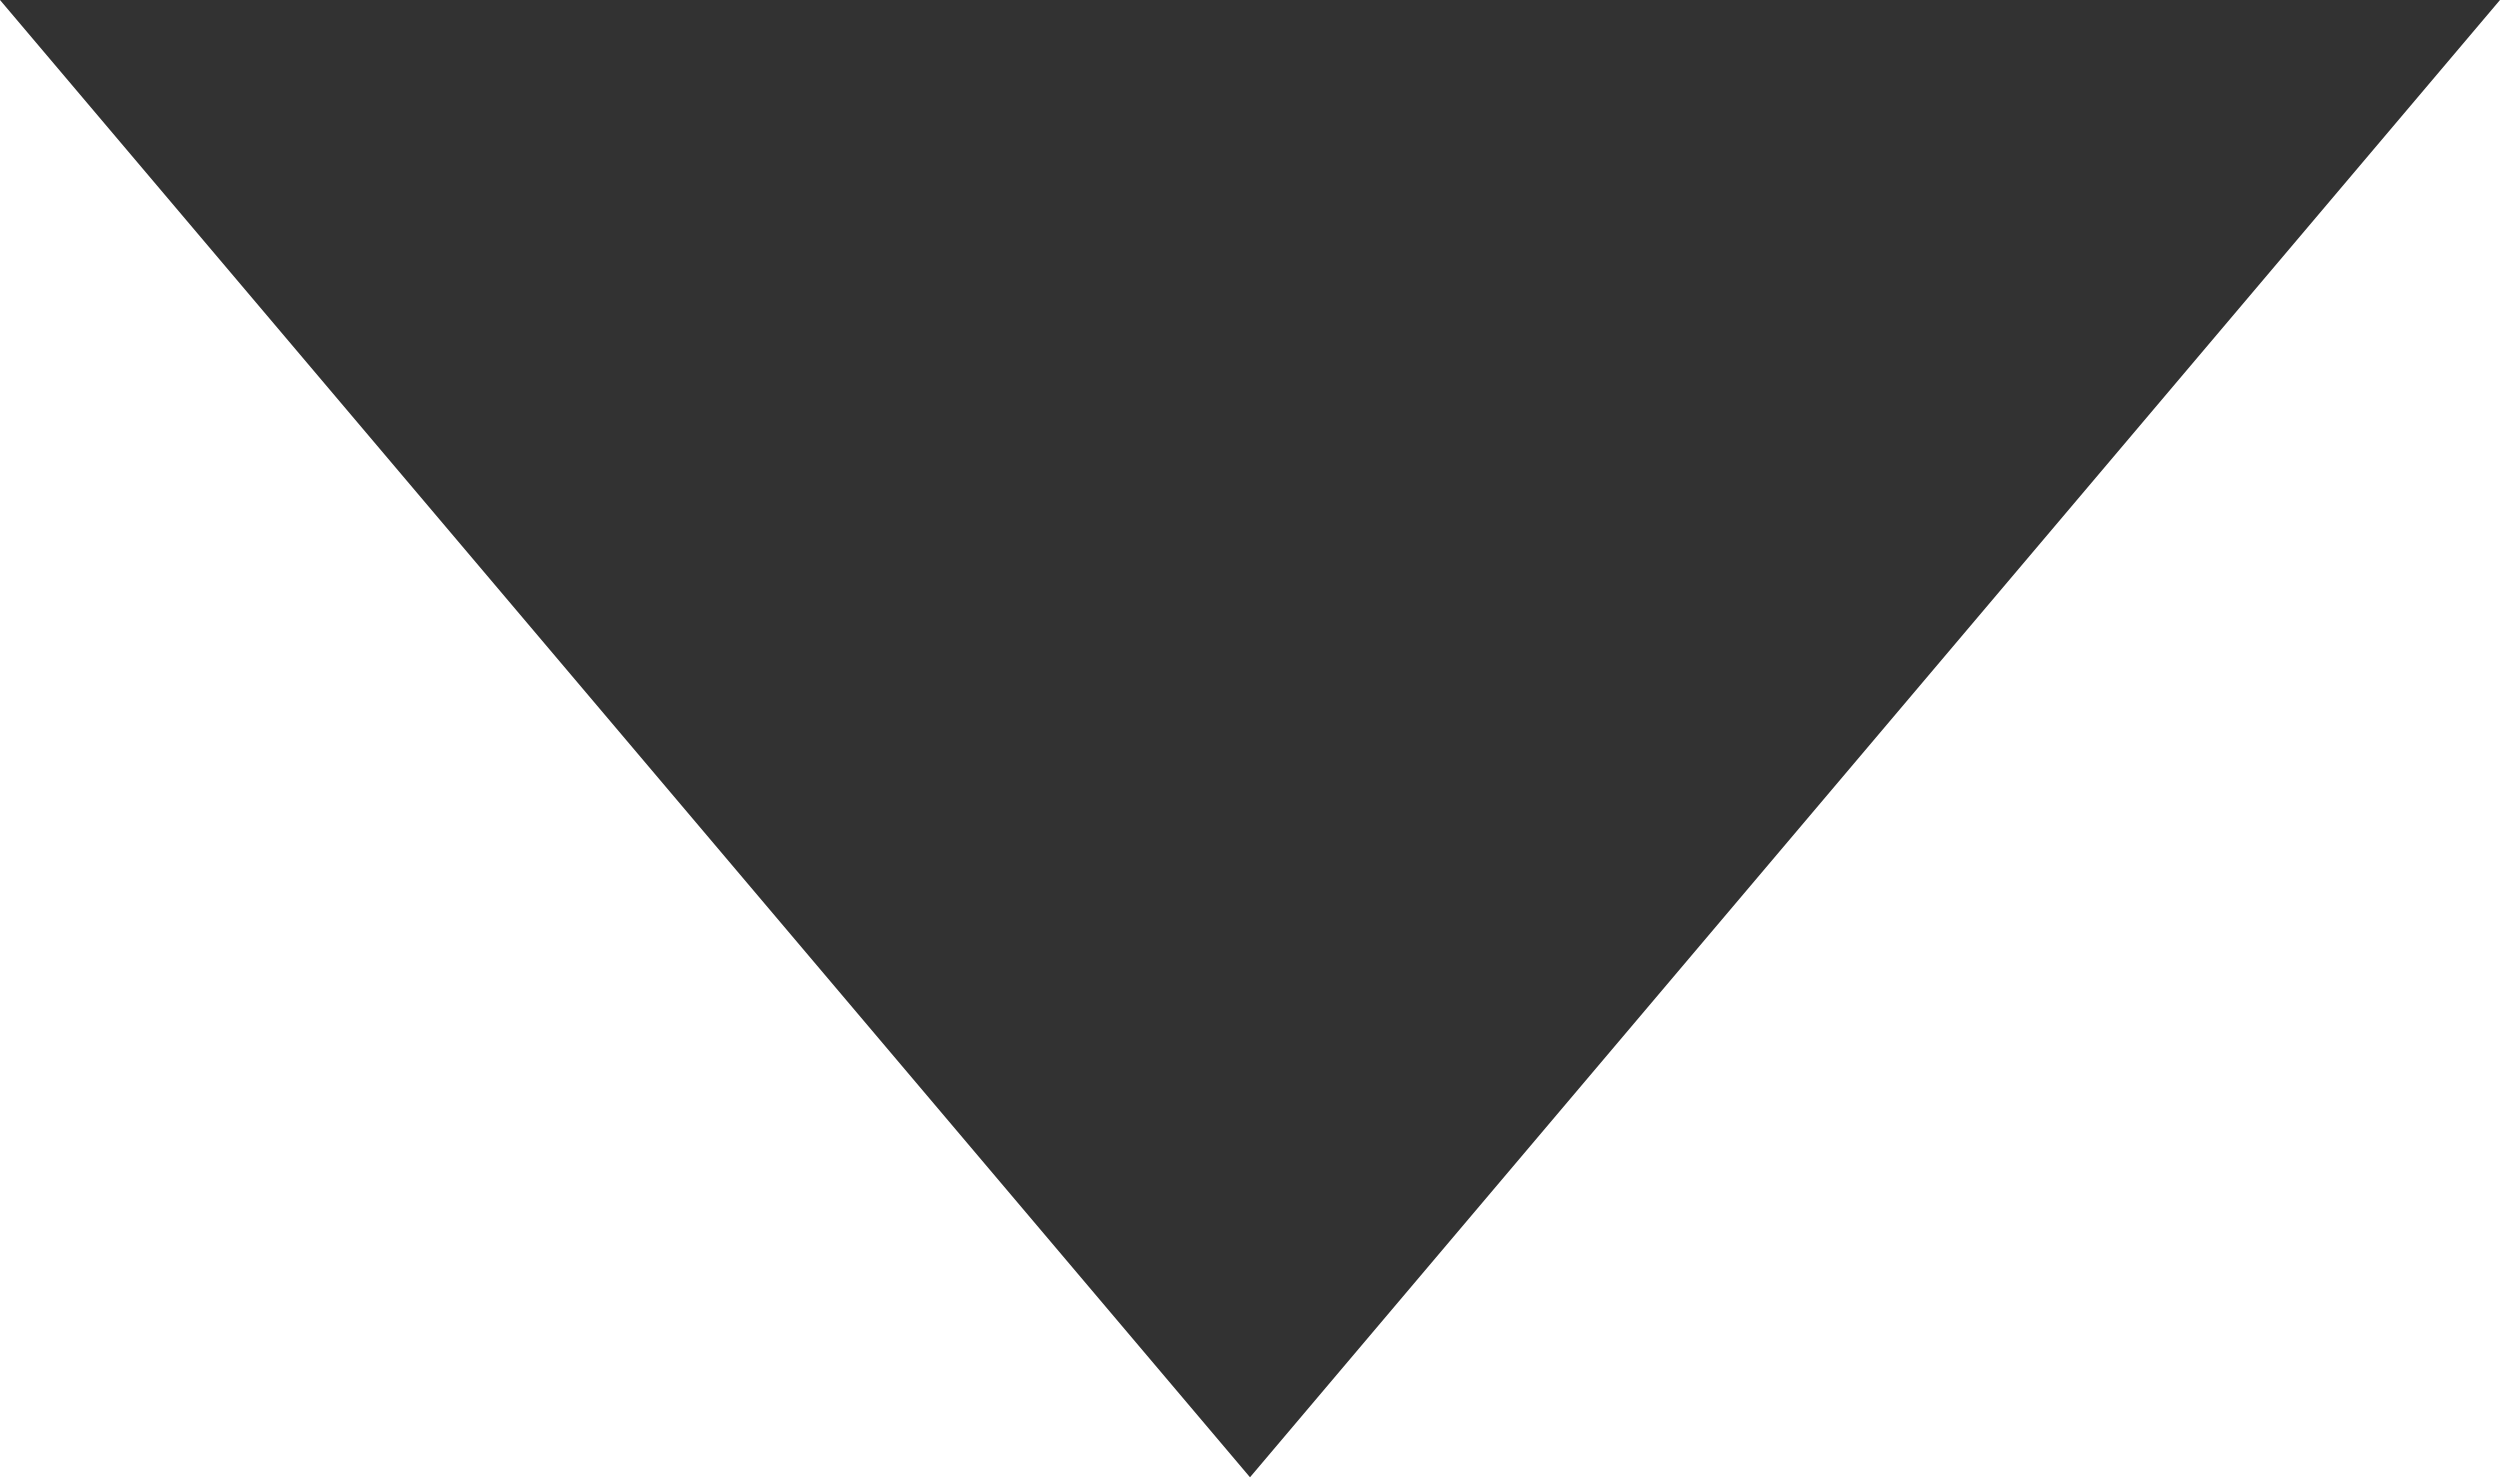
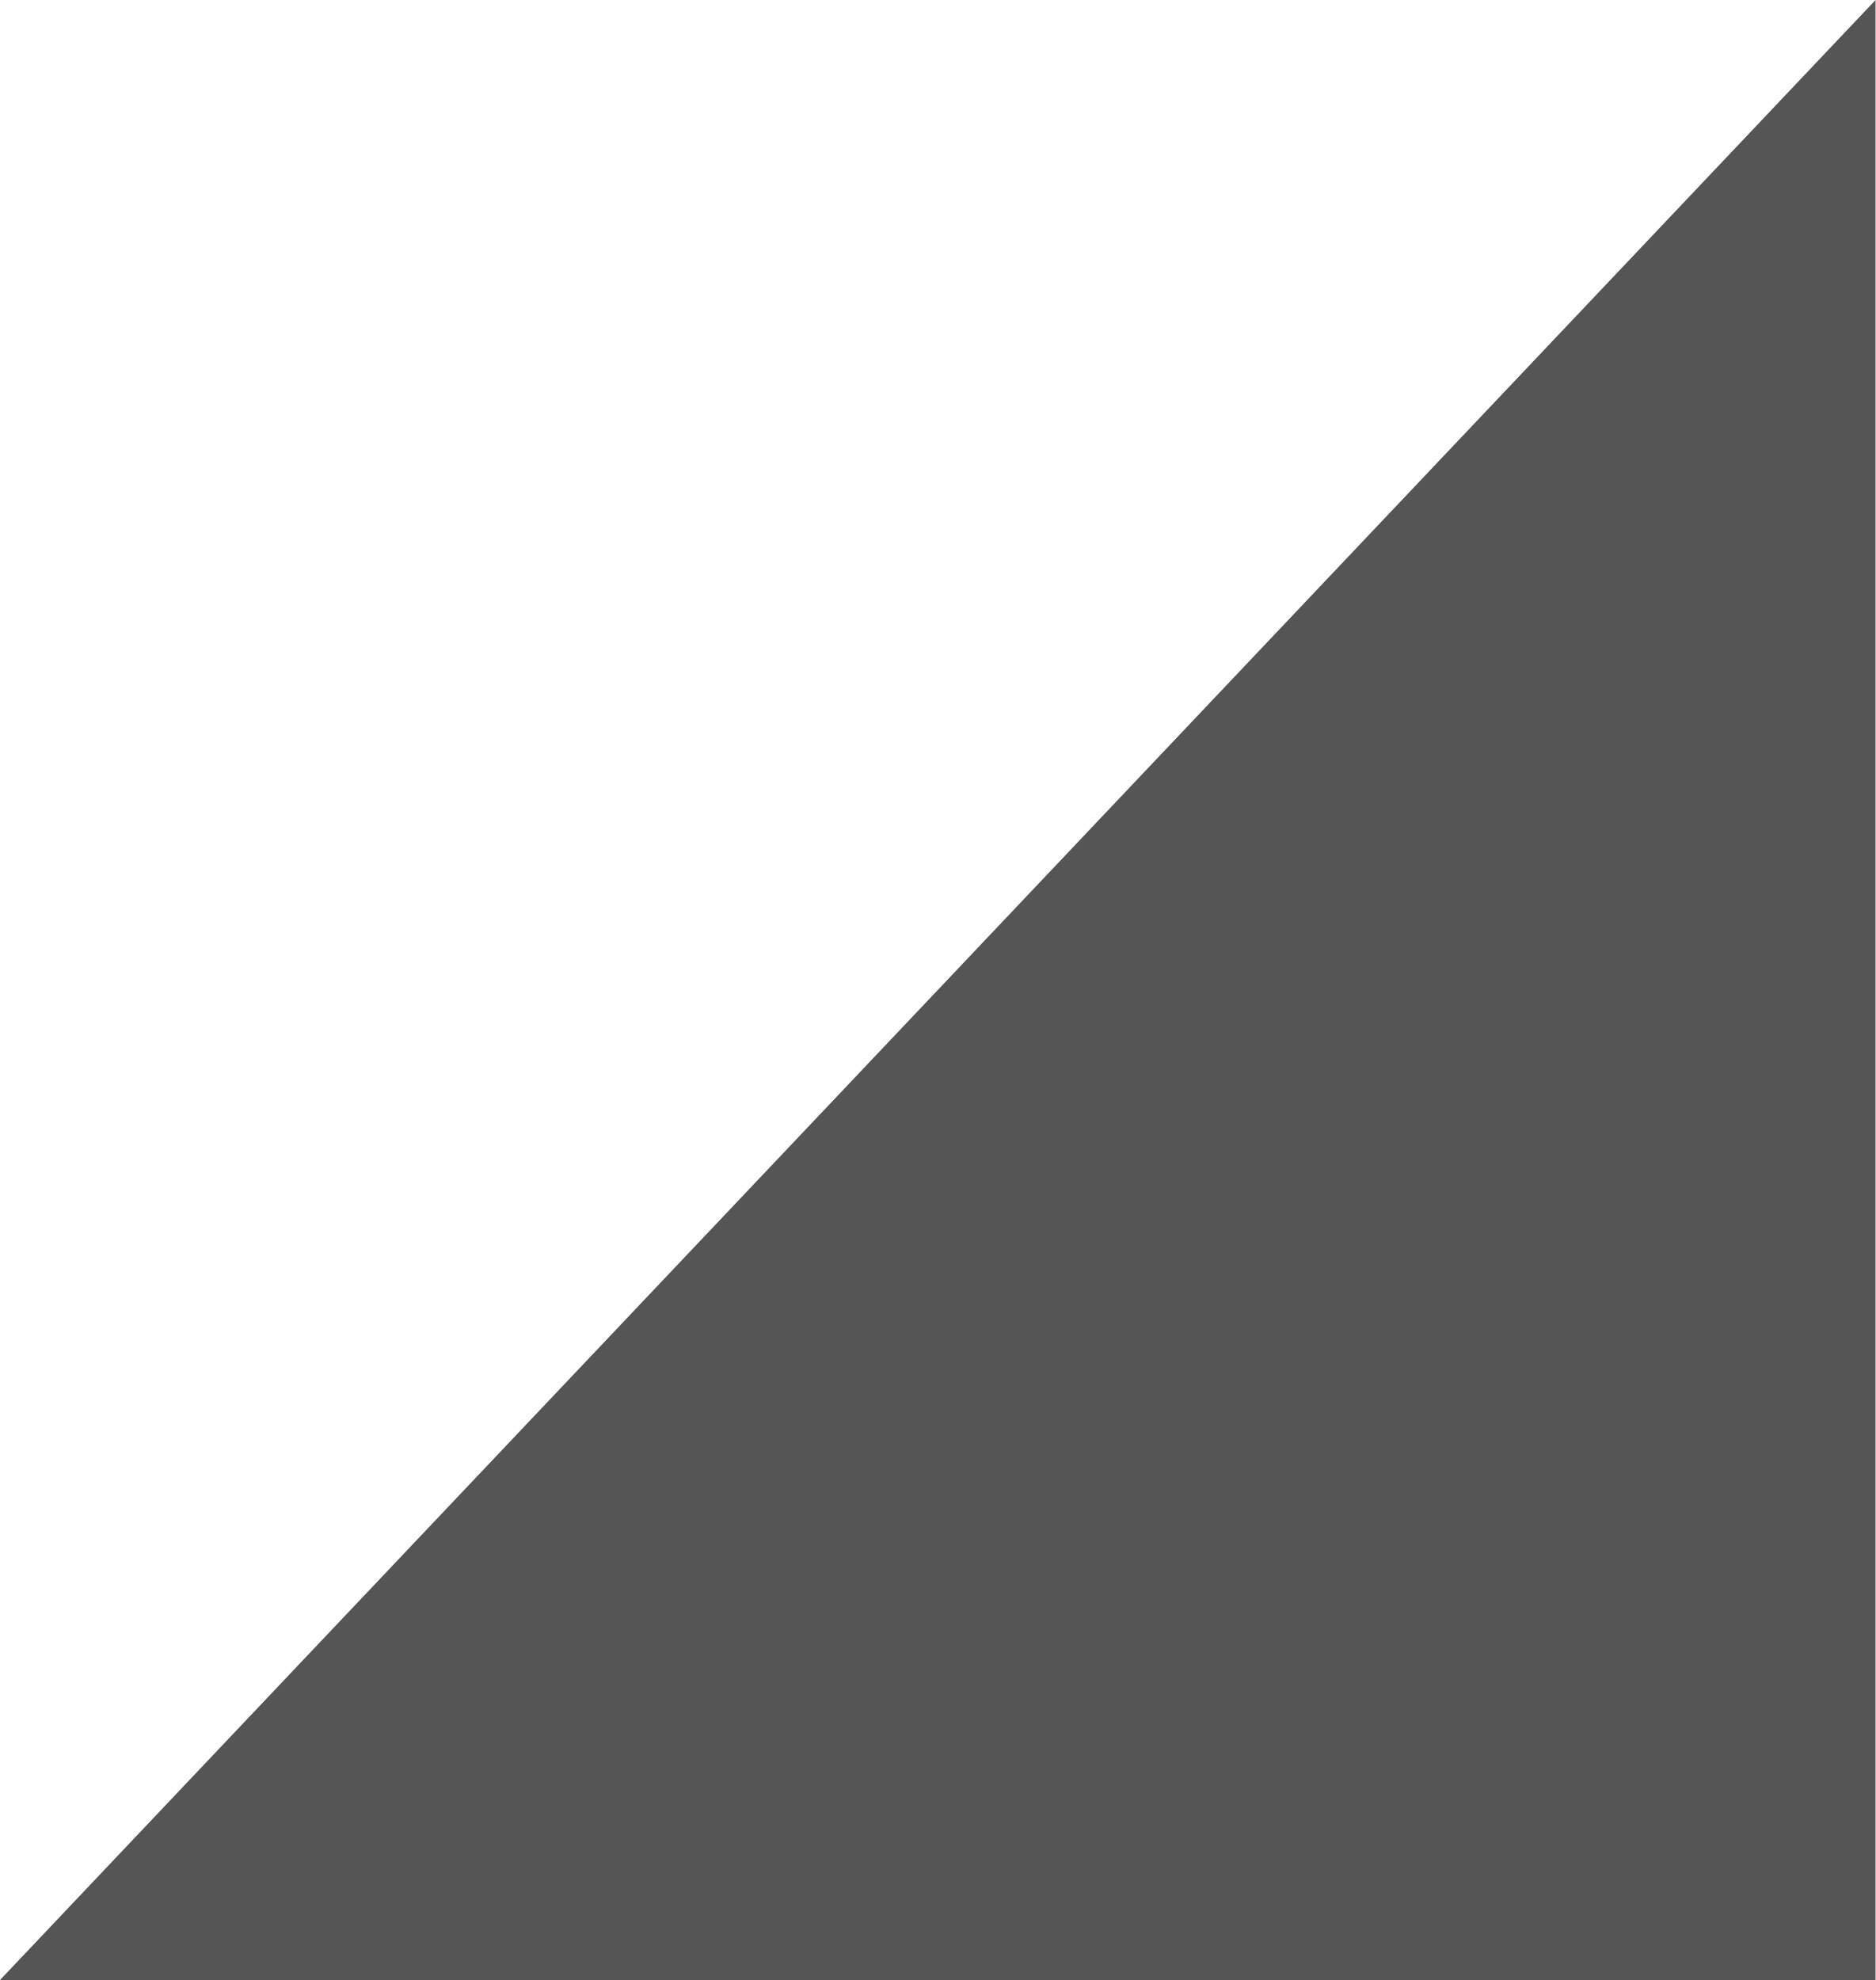
- <svg xmlns="http://www.w3.org/2000/svg" version="1.1" id="Layer_1" x="0px" y="0px" width="44px" height="26px" viewBox="0 0 44 26" enable-background="new 0 0 44 26" xml:space="preserve">
-   <polygon fill="#323232" points="44,0 22,26 0,0 " />
+ <svg xmlns="http://www.w3.org/2000/svg" version="1.1" id="Layer_1" x="0px" y="0px" width="18px" height="19px" viewBox="0 0 18 19" enable-background="new 0 0 18 19" xml:space="preserve">
+   <polygon fill="#555555" points="18,19 0,19 18,0 " />
</svg>
